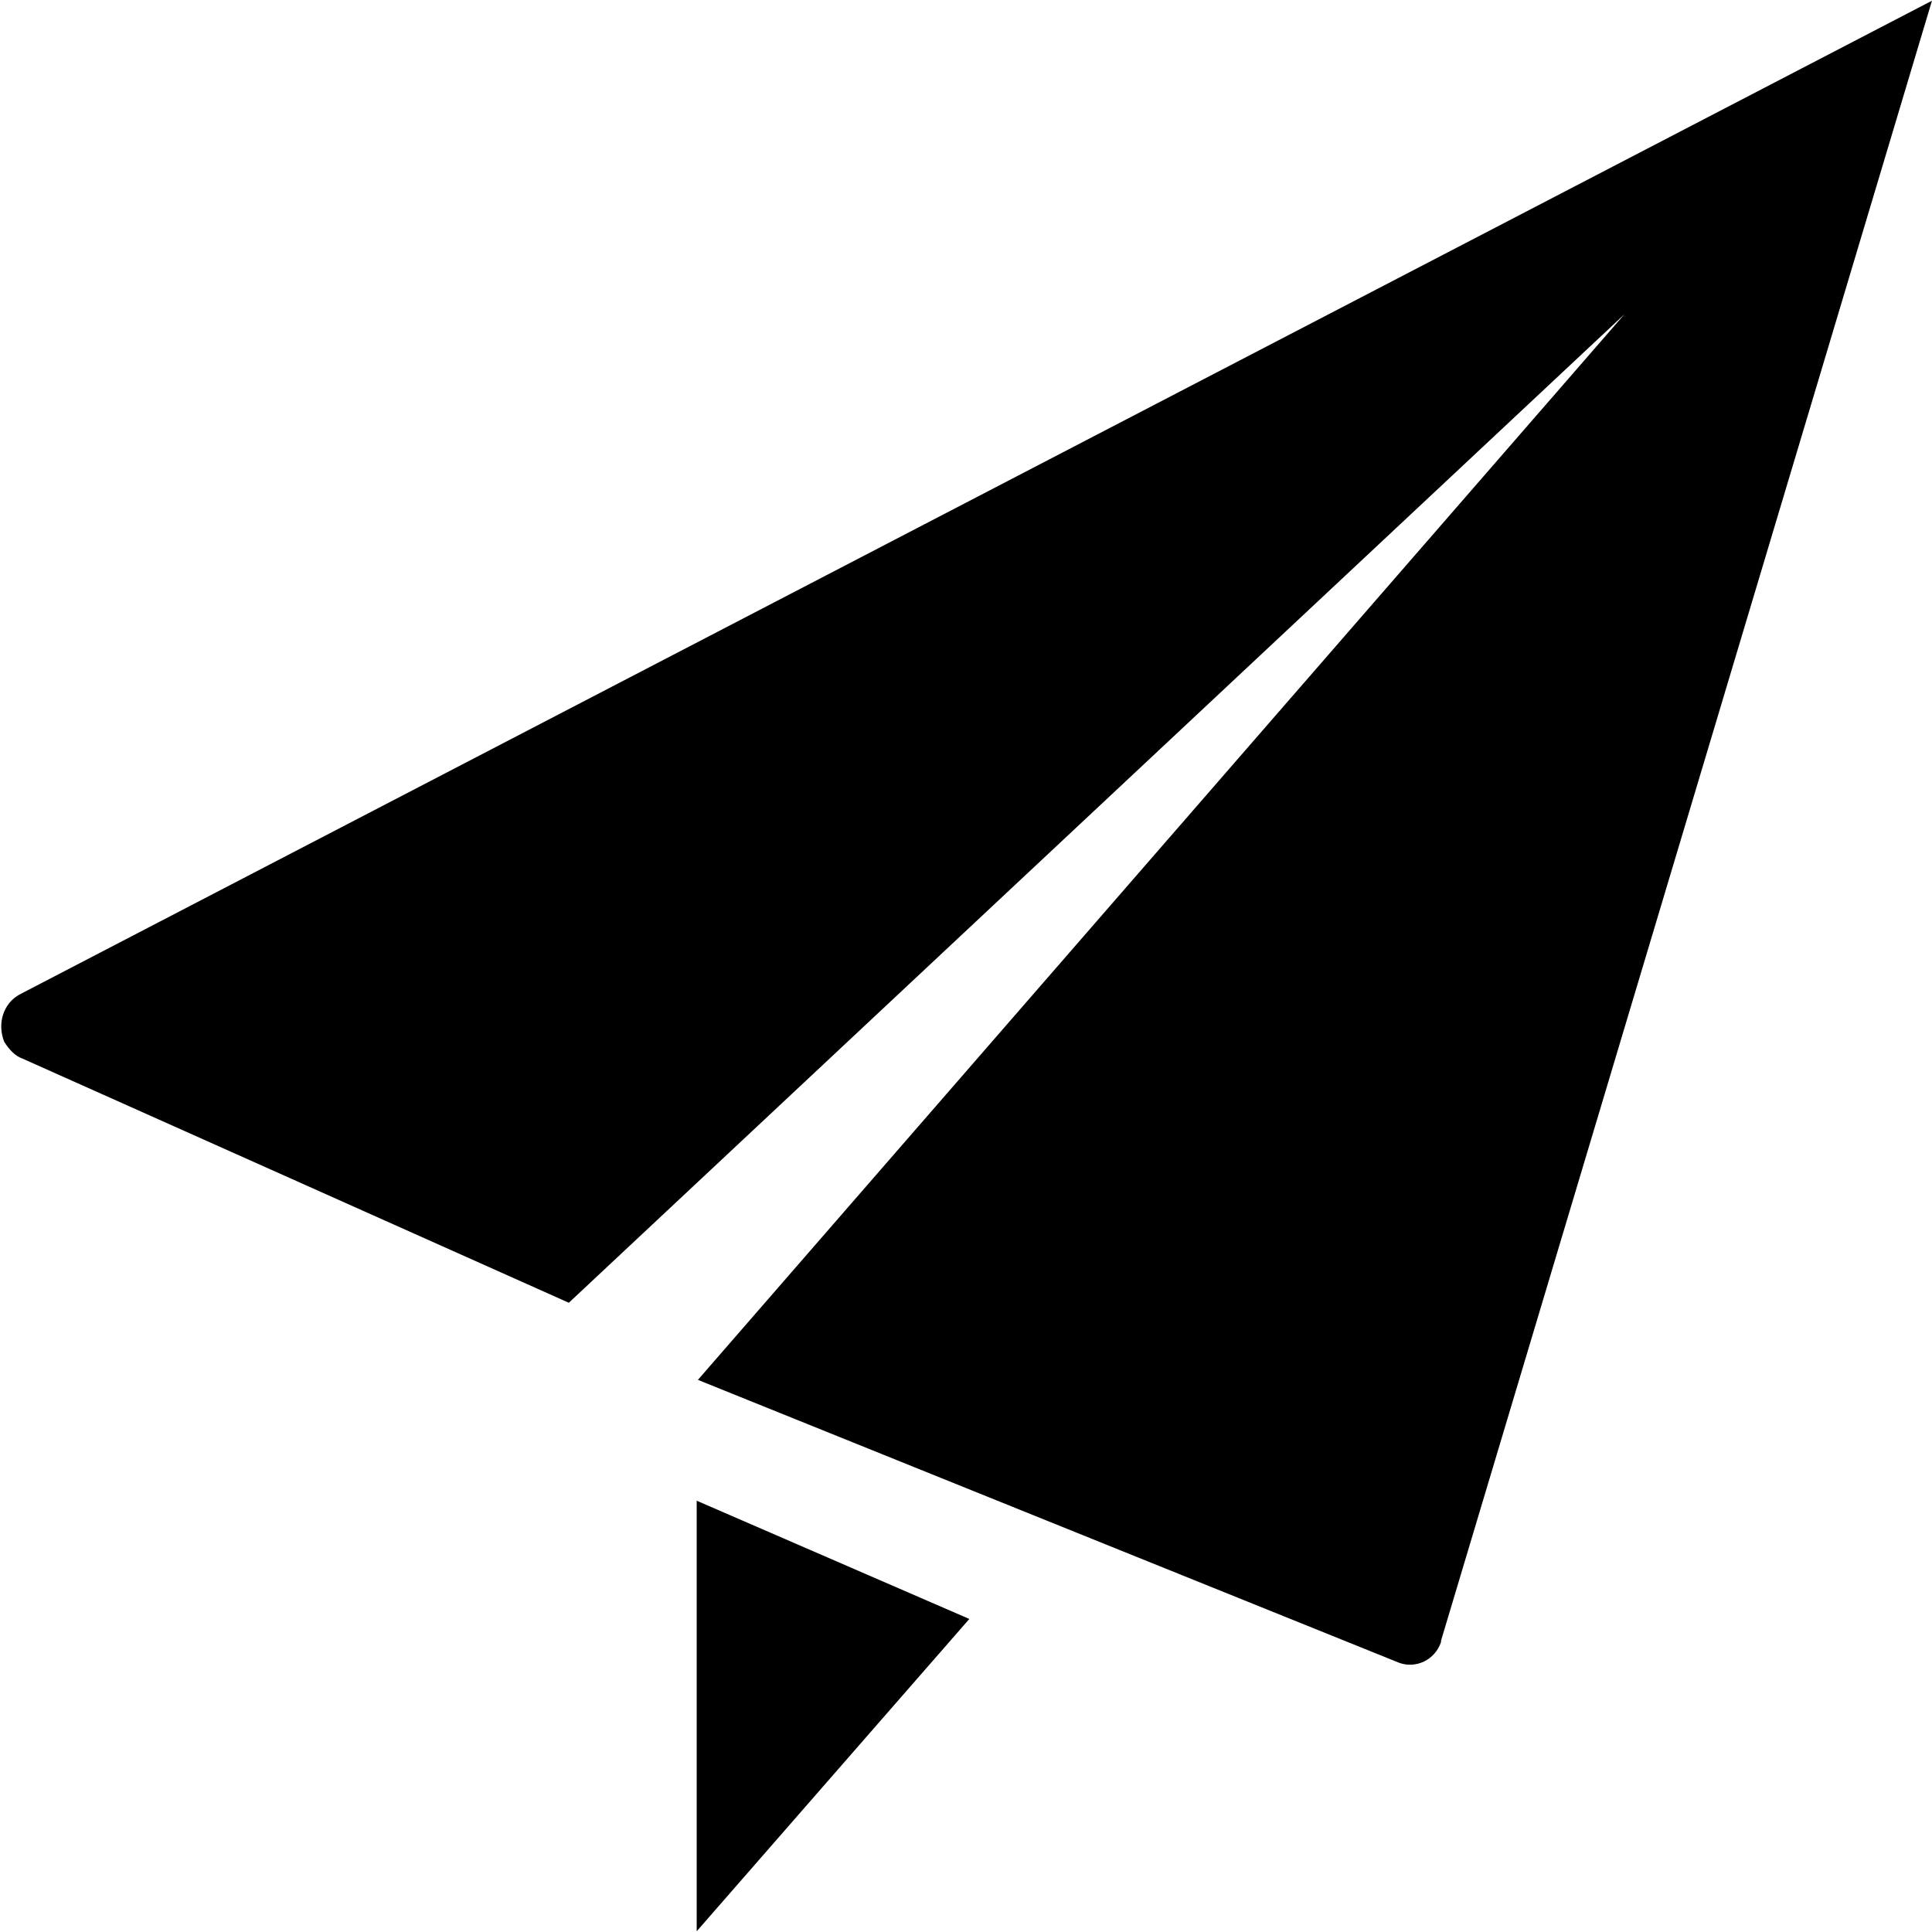
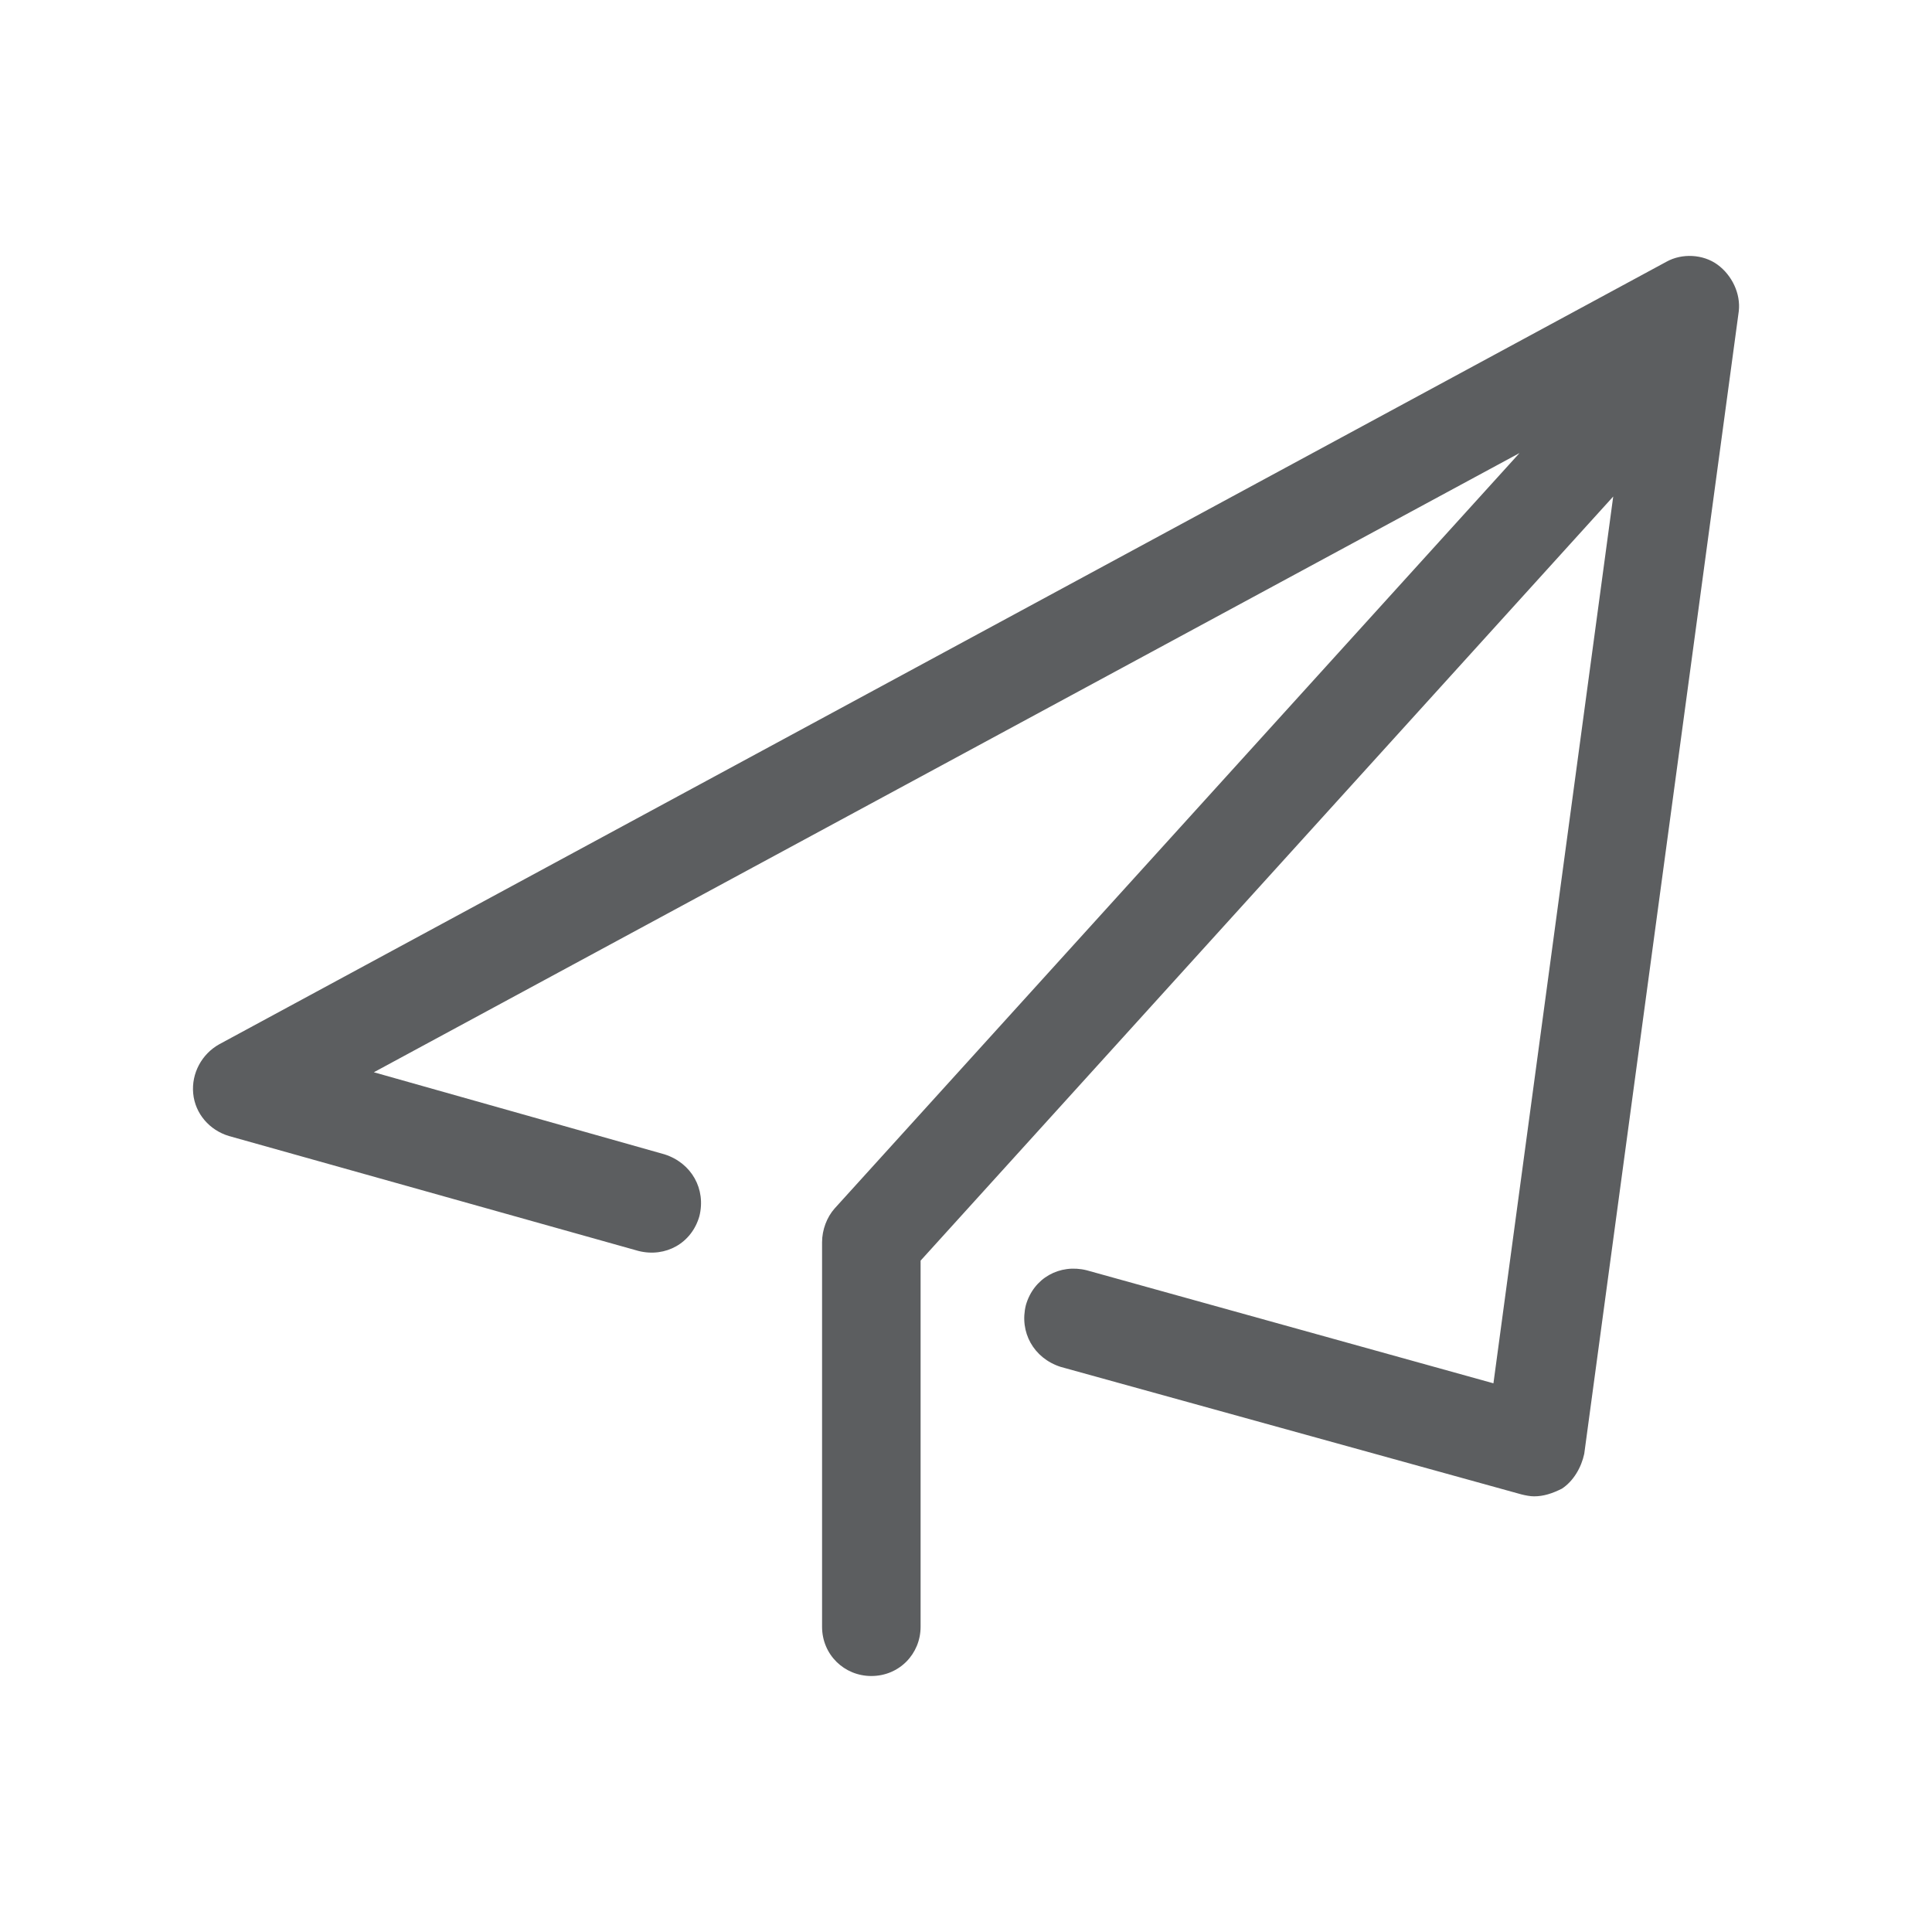
- <svg xmlns="http://www.w3.org/2000/svg" width="128" height="128">
-   <path d="M1.482 70.131l36.204 16.18 69.932-65.485-61.38 70.594 46.435 18.735c1.119.425 2.397-.17 2.797-1.363v-.085L127.998.047 1.322 65.874c-1.12.597-1.519 1.959-1.04 3.151.32.511.72.937 1.2 1.107zm44.676 57.821L64.22 107.26l-18.062-7.834v28.527z" />
+ <svg xmlns="http://www.w3.org/2000/svg" t="1572402146885" class="icon" viewBox="0 0 1024 1024" version="1.1" p-id="11059" width="200" height="200">
+   <defs>
+     <style type="text/css" />
+   </defs>
+   <path d="M910.336 140.288c-7.68-5.632-18.944-6.144-27.136-1.536l-766.976 414.72c-9.216 5.12-14.848 15.36-13.824 26.112 1.024 10.752 8.704 19.456 18.944 22.528l217.088 60.928c14.336 3.584 28.16-4.096 32.256-18.432 3.584-14.336-4.096-28.16-18.432-32.768L198.144 568.32l607.232-328.192-363.008 400.384c-4.096 4.608-6.656 11.264-6.656 17.92v203.776c0 14.848 11.776 26.112 26.112 26.112 14.848 0 26.112-11.776 26.112-26.112v-194.048L855.04 263.168l-63.488 470.016-215.552-59.904c-14.336-3.584-28.16 4.096-32.256 18.432-3.584 14.336 4.096 28.16 18.432 32.768l244.224 67.584c2.048 0.512 4.608 1.024 6.656 1.024 5.12 0 9.728-1.536 14.848-4.096 6.144-4.096 10.24-11.264 11.776-18.432l81.92-605.696c1.024-9.216-3.584-18.944-11.264-24.576z" fill="#5C5E60" p-id="11060" />
</svg>
